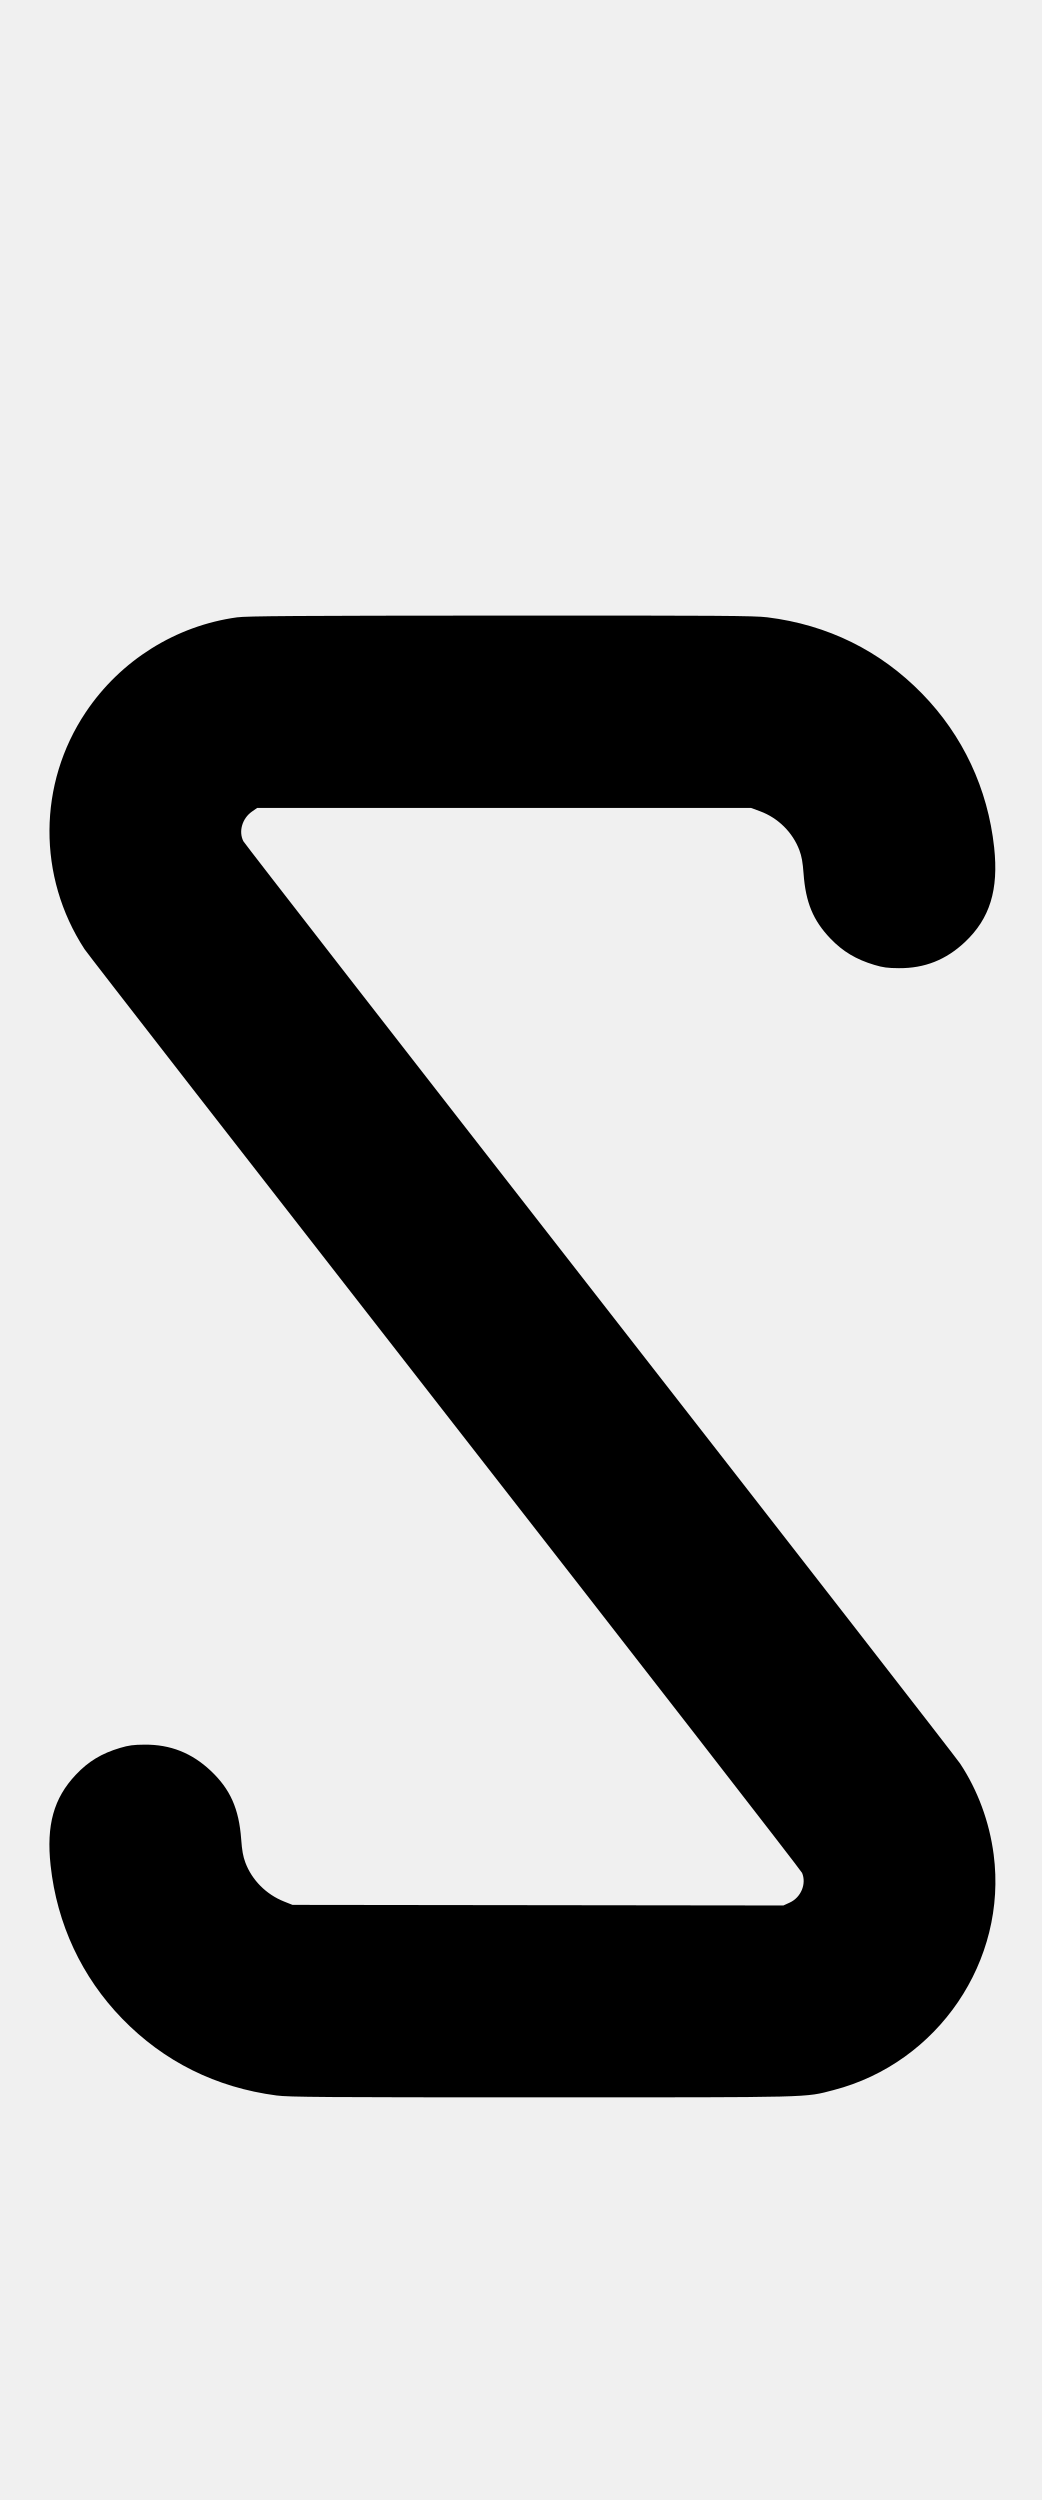
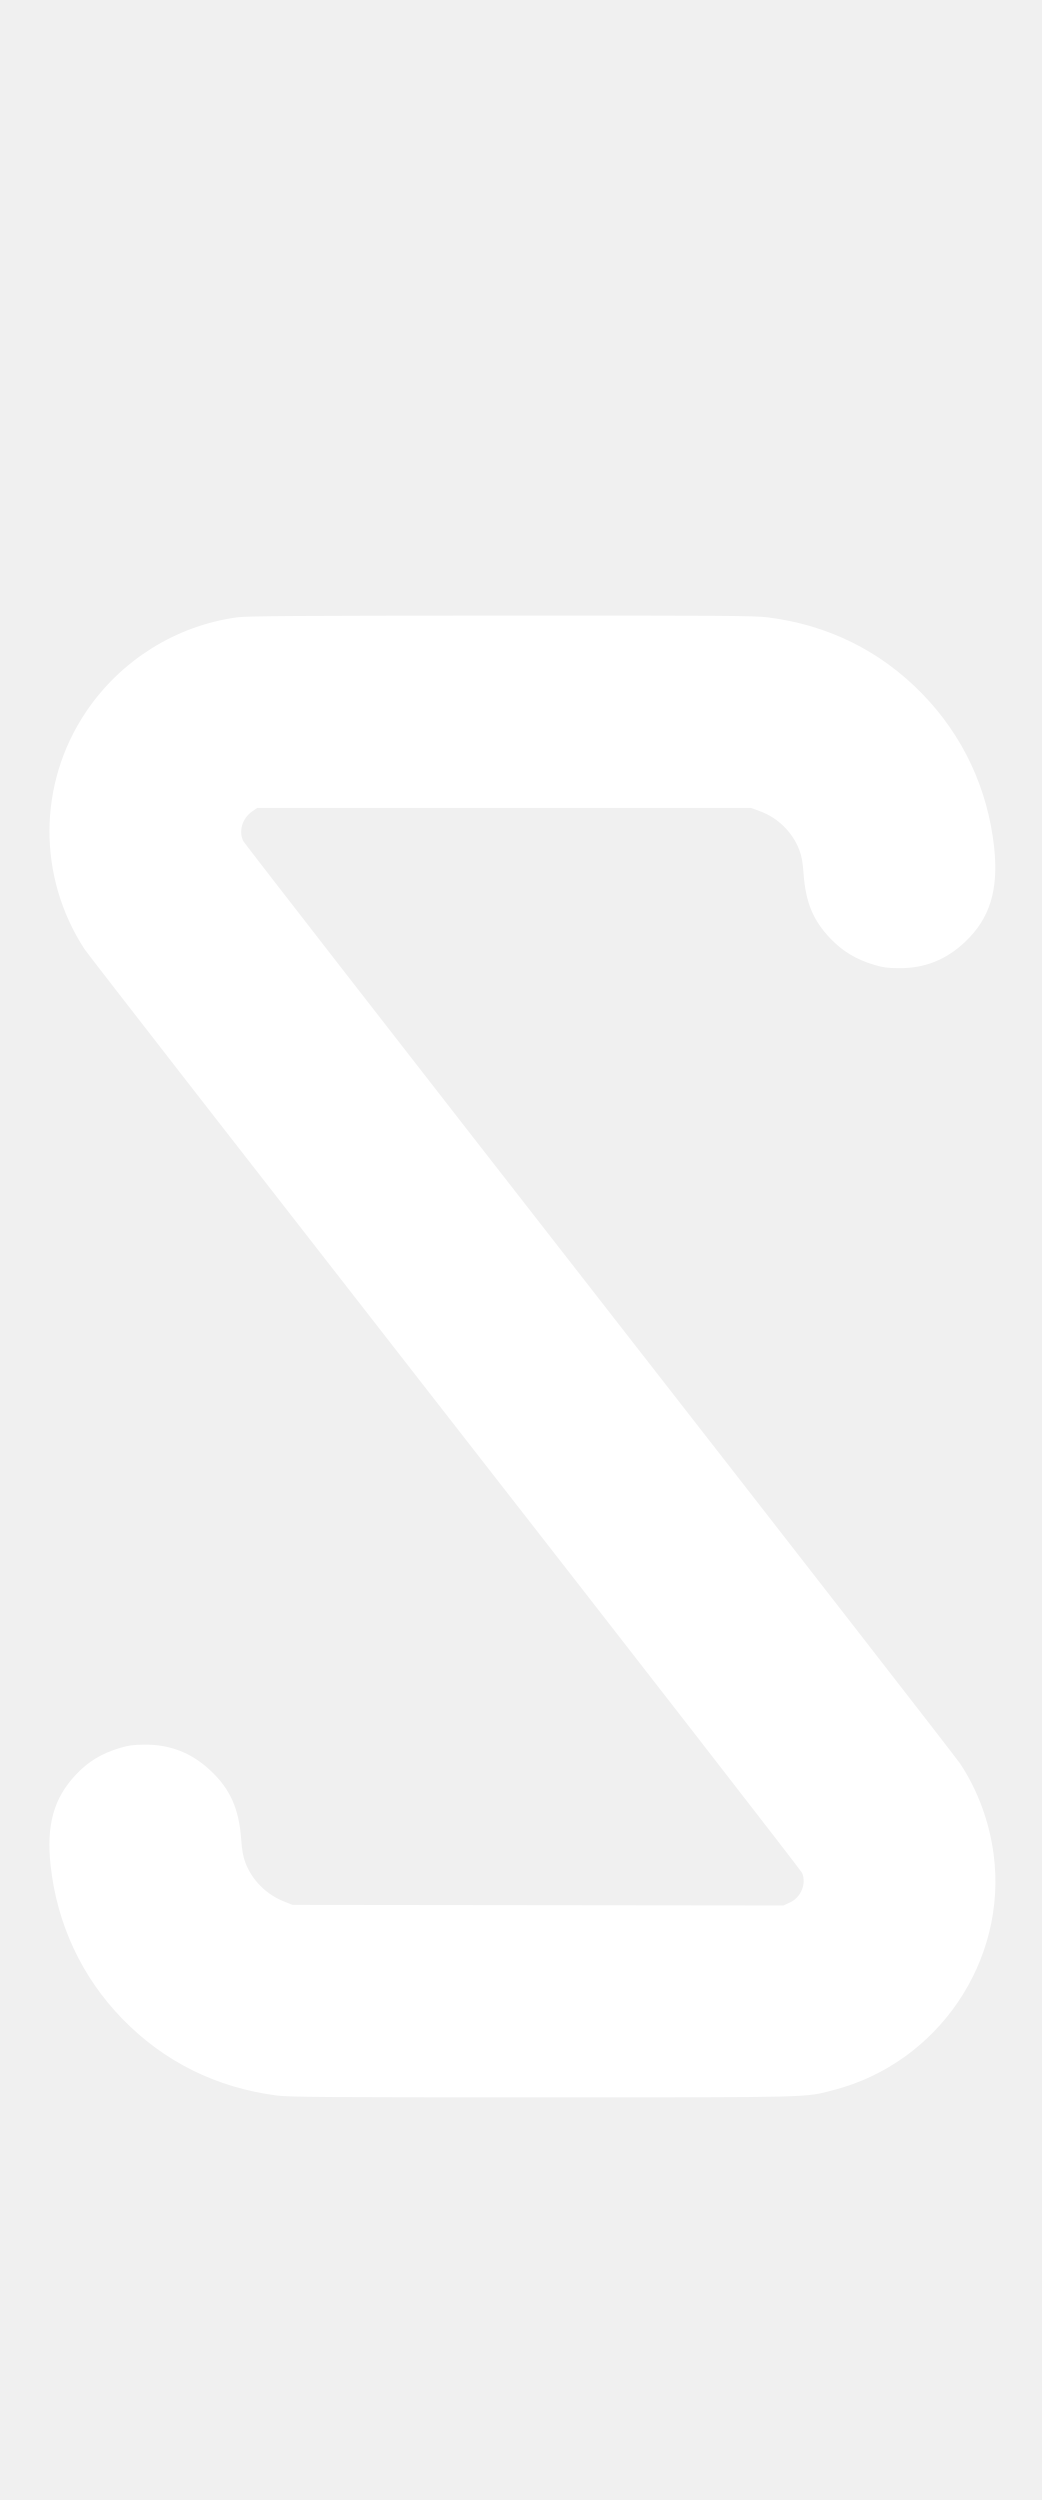
<svg xmlns="http://www.w3.org/2000/svg" height="1248" version="1.1" width="520">
  <g transform="scale(1, -1) translate(-82, -1047)">
-     <path d="M200.362 738.823c4.827 0.66 29.909 0.827 131.596 0.876c109.579 0.052 126.588 -0.058 133.103 -0.864c30.121 -3.727 56.347 -16.666 77.252 -38.112c20.372 -20.899 32.794 -47.41 35.966 -76.747c2.292 -21.205 -2.133 -35.525 -14.603 -47.265 c-9.45 -8.897 -20.121 -13.114 -32.952 -13.024c-5.663 0.039 -7.896 0.336 -12.229 1.629c-9.097 2.714 -15.76 6.704 -21.906 13.118c-8.672 9.047 -12.41 18.072 -13.449 32.469c-0.41 5.663 -0.941 8.631 -2.09 11.687c-3.349 8.9 -10.627 16.111 -19.604 19.42 l-4.517 1.665h-123.283h-123.284l-2.591 -1.82c-4.878 -3.425 -6.766 -9.961 -4.276 -14.807c0.596 -1.159 80.656 -104.187 177.861 -228.886c97.206 -124.698 178.195 -228.919 179.927 -231.536c8.801 -13.296 14.613 -29.036 16.749 -45.361 c6.947 -53.073 -27.714 -104.1 -79.899 -117.627c-14.658 -3.8 -8.193 -3.639 -145.723 -3.639c-109.397 0 -126.14 0.118 -132.349 0.934c-30.241 3.97 -56.27 16.92 -77.071 38.344c-20.185 20.791 -32.56 47.289 -35.729 76.506 c-2.183 20.121 1.548 33.551 12.565 45.241c6.308 6.694 12.885 10.679 22.162 13.429c4.333 1.284 6.567 1.58 12.23 1.62c12.831 0.089 23.501 -4.127 32.951 -13.021c9.773 -9.198 14.118 -18.955 15.229 -34.196c0.414 -5.663 0.947 -8.63 2.099 -11.687 c3.29 -8.725 10.383 -15.857 19.299 -19.405l4.217 -1.679l122.53 -0.15l122.53 -0.151l3.193 1.462c5.602 2.564 8.417 9.364 6.128 14.804c-0.488 1.159 -80.679 104.458 -178.176 229.518c-97.498 125.06 -178.524 229.307 -180.031 231.626 c-23.544 36.205 -23.302 82.525 0.618 118.253c17.316 25.866 44.955 43.196 75.557 47.378z" glyph-name="S" unicode="S" />
+     <path style="fill:#ffffff" d="M200.362 738.823c4.827 0.66 29.909 0.827 131.596 0.876c109.579 0.052 126.588 -0.058 133.103 -0.864c30.121 -3.727 56.347 -16.666 77.252 -38.112c20.372 -20.899 32.794 -47.41 35.966 -76.747c2.292 -21.205 -2.133 -35.525 -14.603 -47.265 c-9.45 -8.897 -20.121 -13.114 -32.952 -13.024c-5.663 0.039 -7.896 0.336 -12.229 1.629c-9.097 2.714 -15.76 6.704 -21.906 13.118c-8.672 9.047 -12.41 18.072 -13.449 32.469c-0.41 5.663 -0.941 8.631 -2.09 11.687c-3.349 8.9 -10.627 16.111 -19.604 19.42 l-4.517 1.665h-123.283h-123.284l-2.591 -1.82c-4.878 -3.425 -6.766 -9.961 -4.276 -14.807c0.596 -1.159 80.656 -104.187 177.861 -228.886c97.206 -124.698 178.195 -228.919 179.927 -231.536c8.801 -13.296 14.613 -29.036 16.749 -45.361 c6.947 -53.073 -27.714 -104.1 -79.899 -117.627c-14.658 -3.8 -8.193 -3.639 -145.723 -3.639c-109.397 0 -126.14 0.118 -132.349 0.934c-30.241 3.97 -56.27 16.92 -77.071 38.344c-20.185 20.791 -32.56 47.289 -35.729 76.506 c-2.183 20.121 1.548 33.551 12.565 45.241c6.308 6.694 12.885 10.679 22.162 13.429c4.333 1.284 6.567 1.58 12.23 1.62c12.831 0.089 23.501 -4.127 32.951 -13.021c9.773 -9.198 14.118 -18.955 15.229 -34.196c0.414 -5.663 0.947 -8.63 2.099 -11.687 c3.29 -8.725 10.383 -15.857 19.299 -19.405l4.217 -1.679l122.53 -0.15l122.53 -0.151l3.193 1.462c5.602 2.564 8.417 9.364 6.128 14.804c-0.488 1.159 -80.679 104.458 -178.176 229.518c-97.498 125.06 -178.524 229.307 -180.031 231.626 c-23.544 36.205 -23.302 82.525 0.618 118.253c17.316 25.866 44.955 43.196 75.557 47.378z" glyph-name="S" unicode="S" />
  </g>
</svg>
